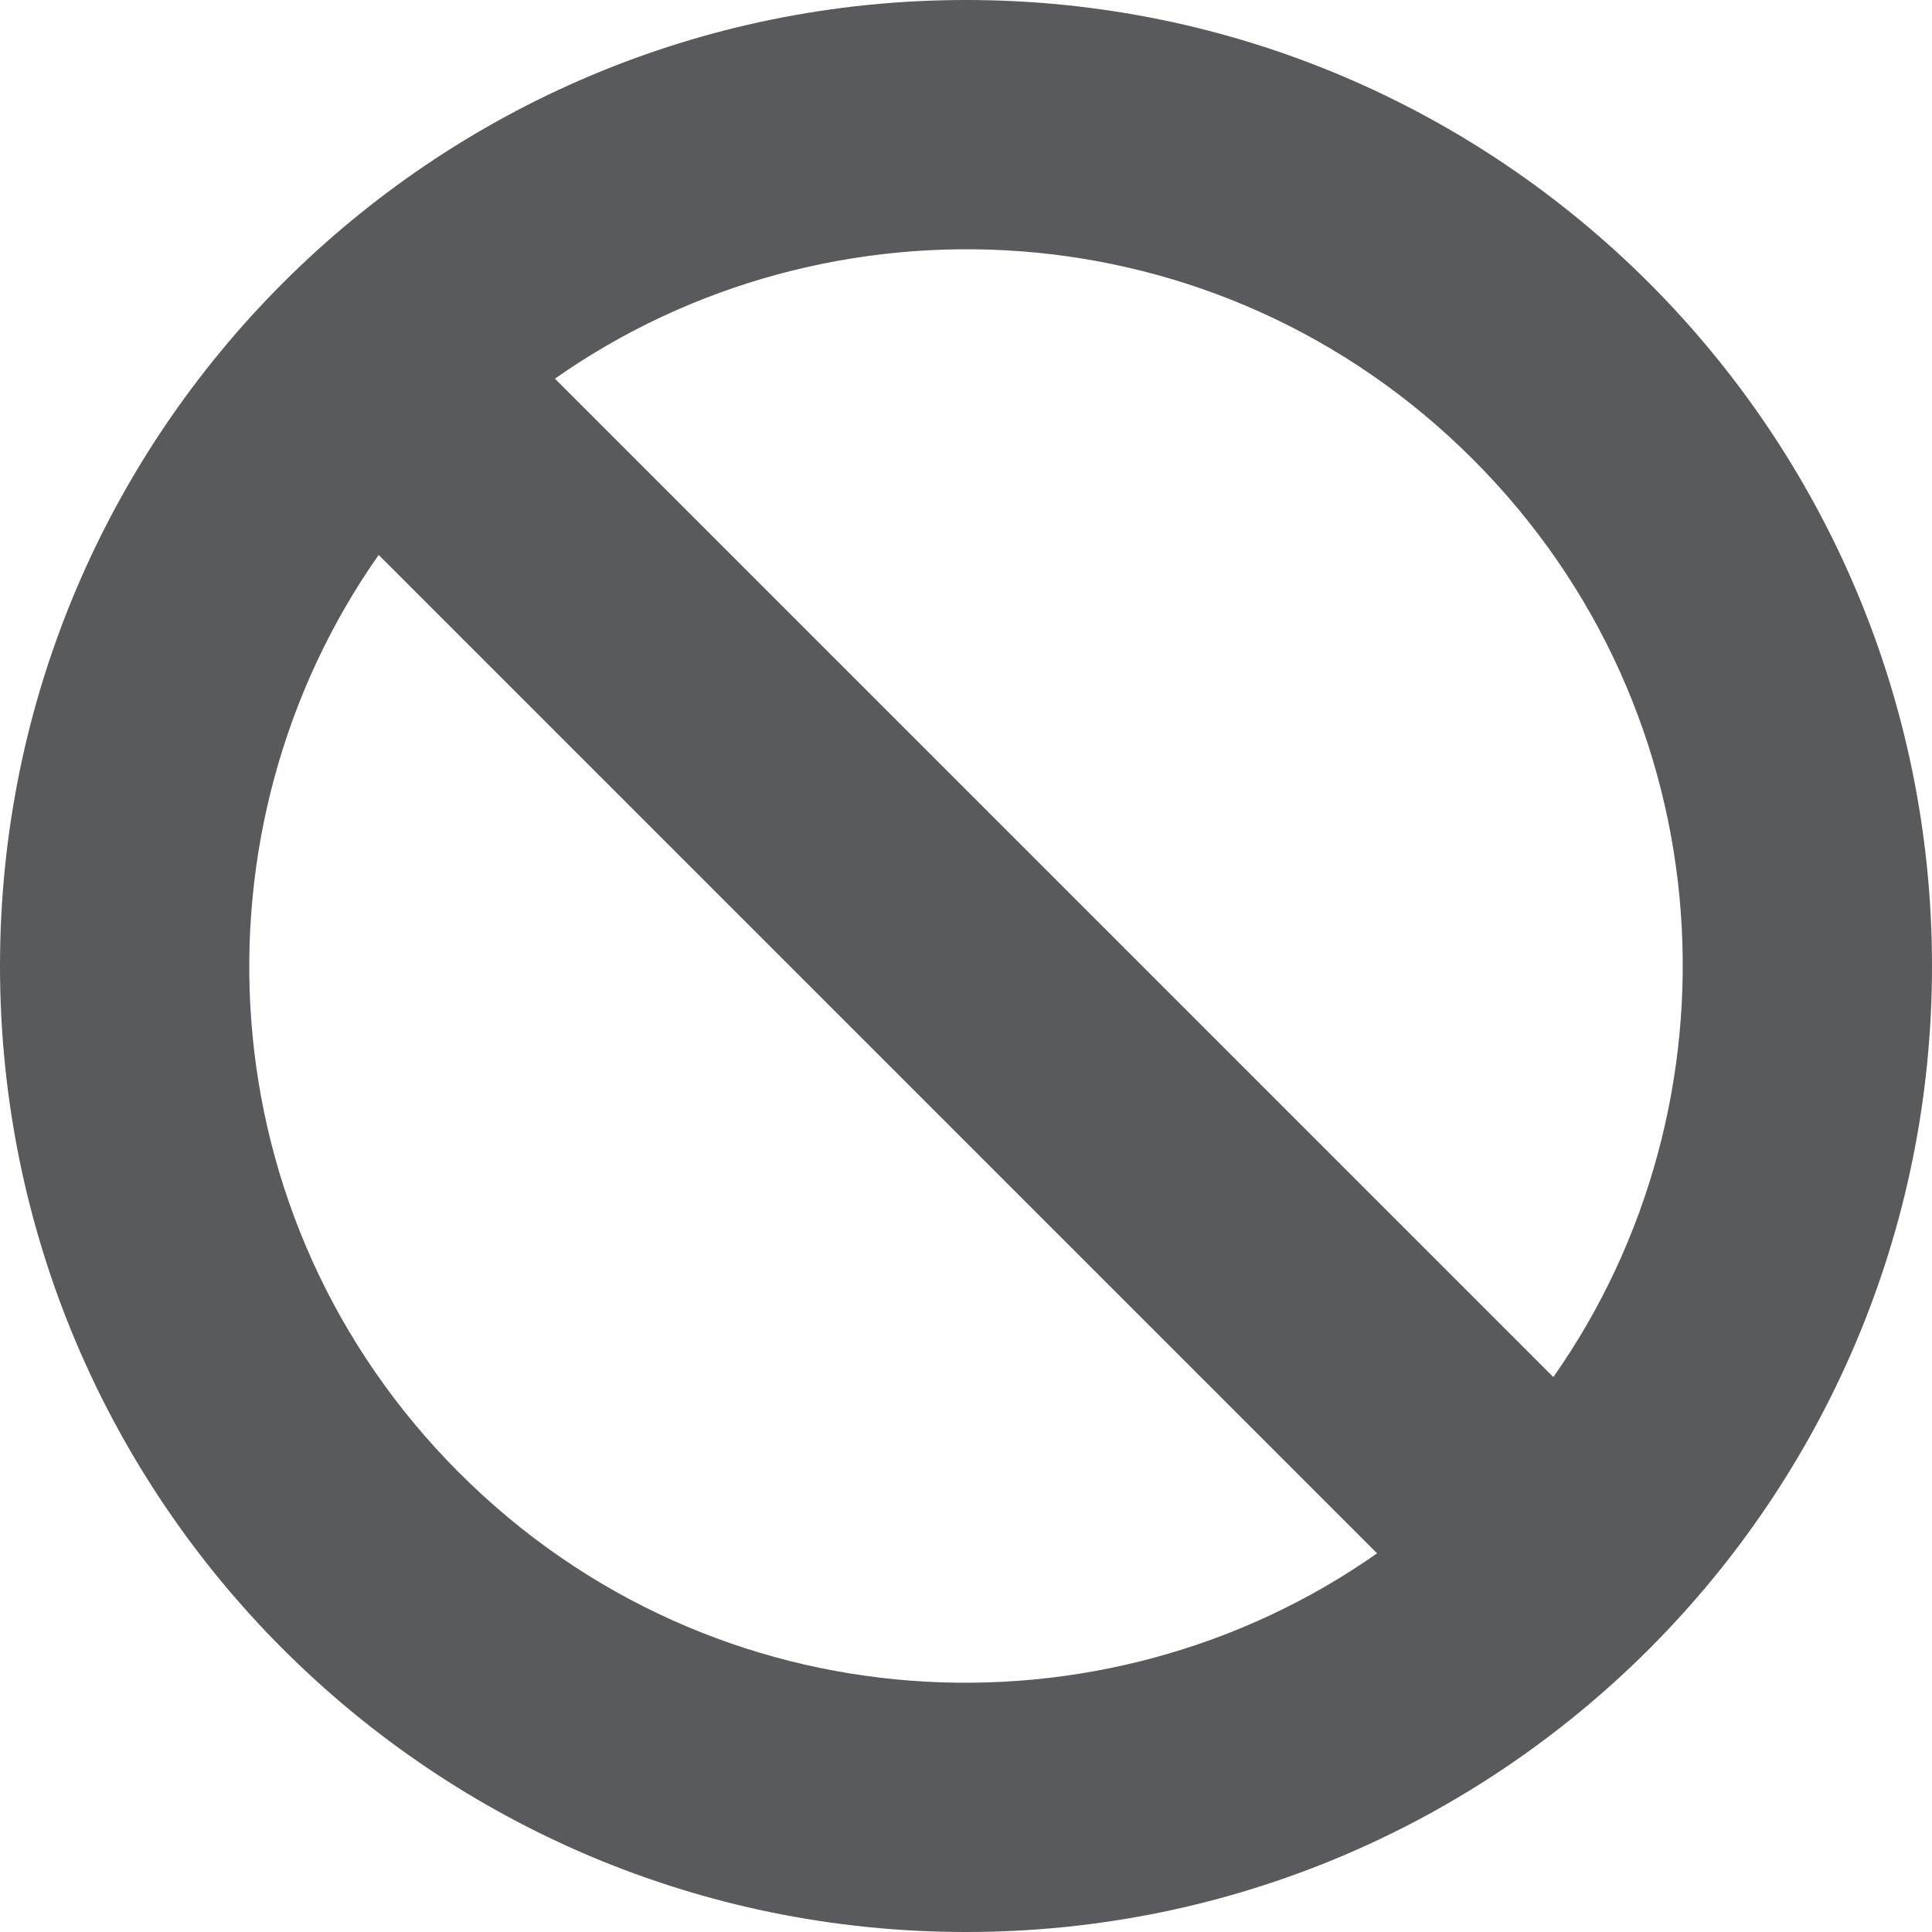
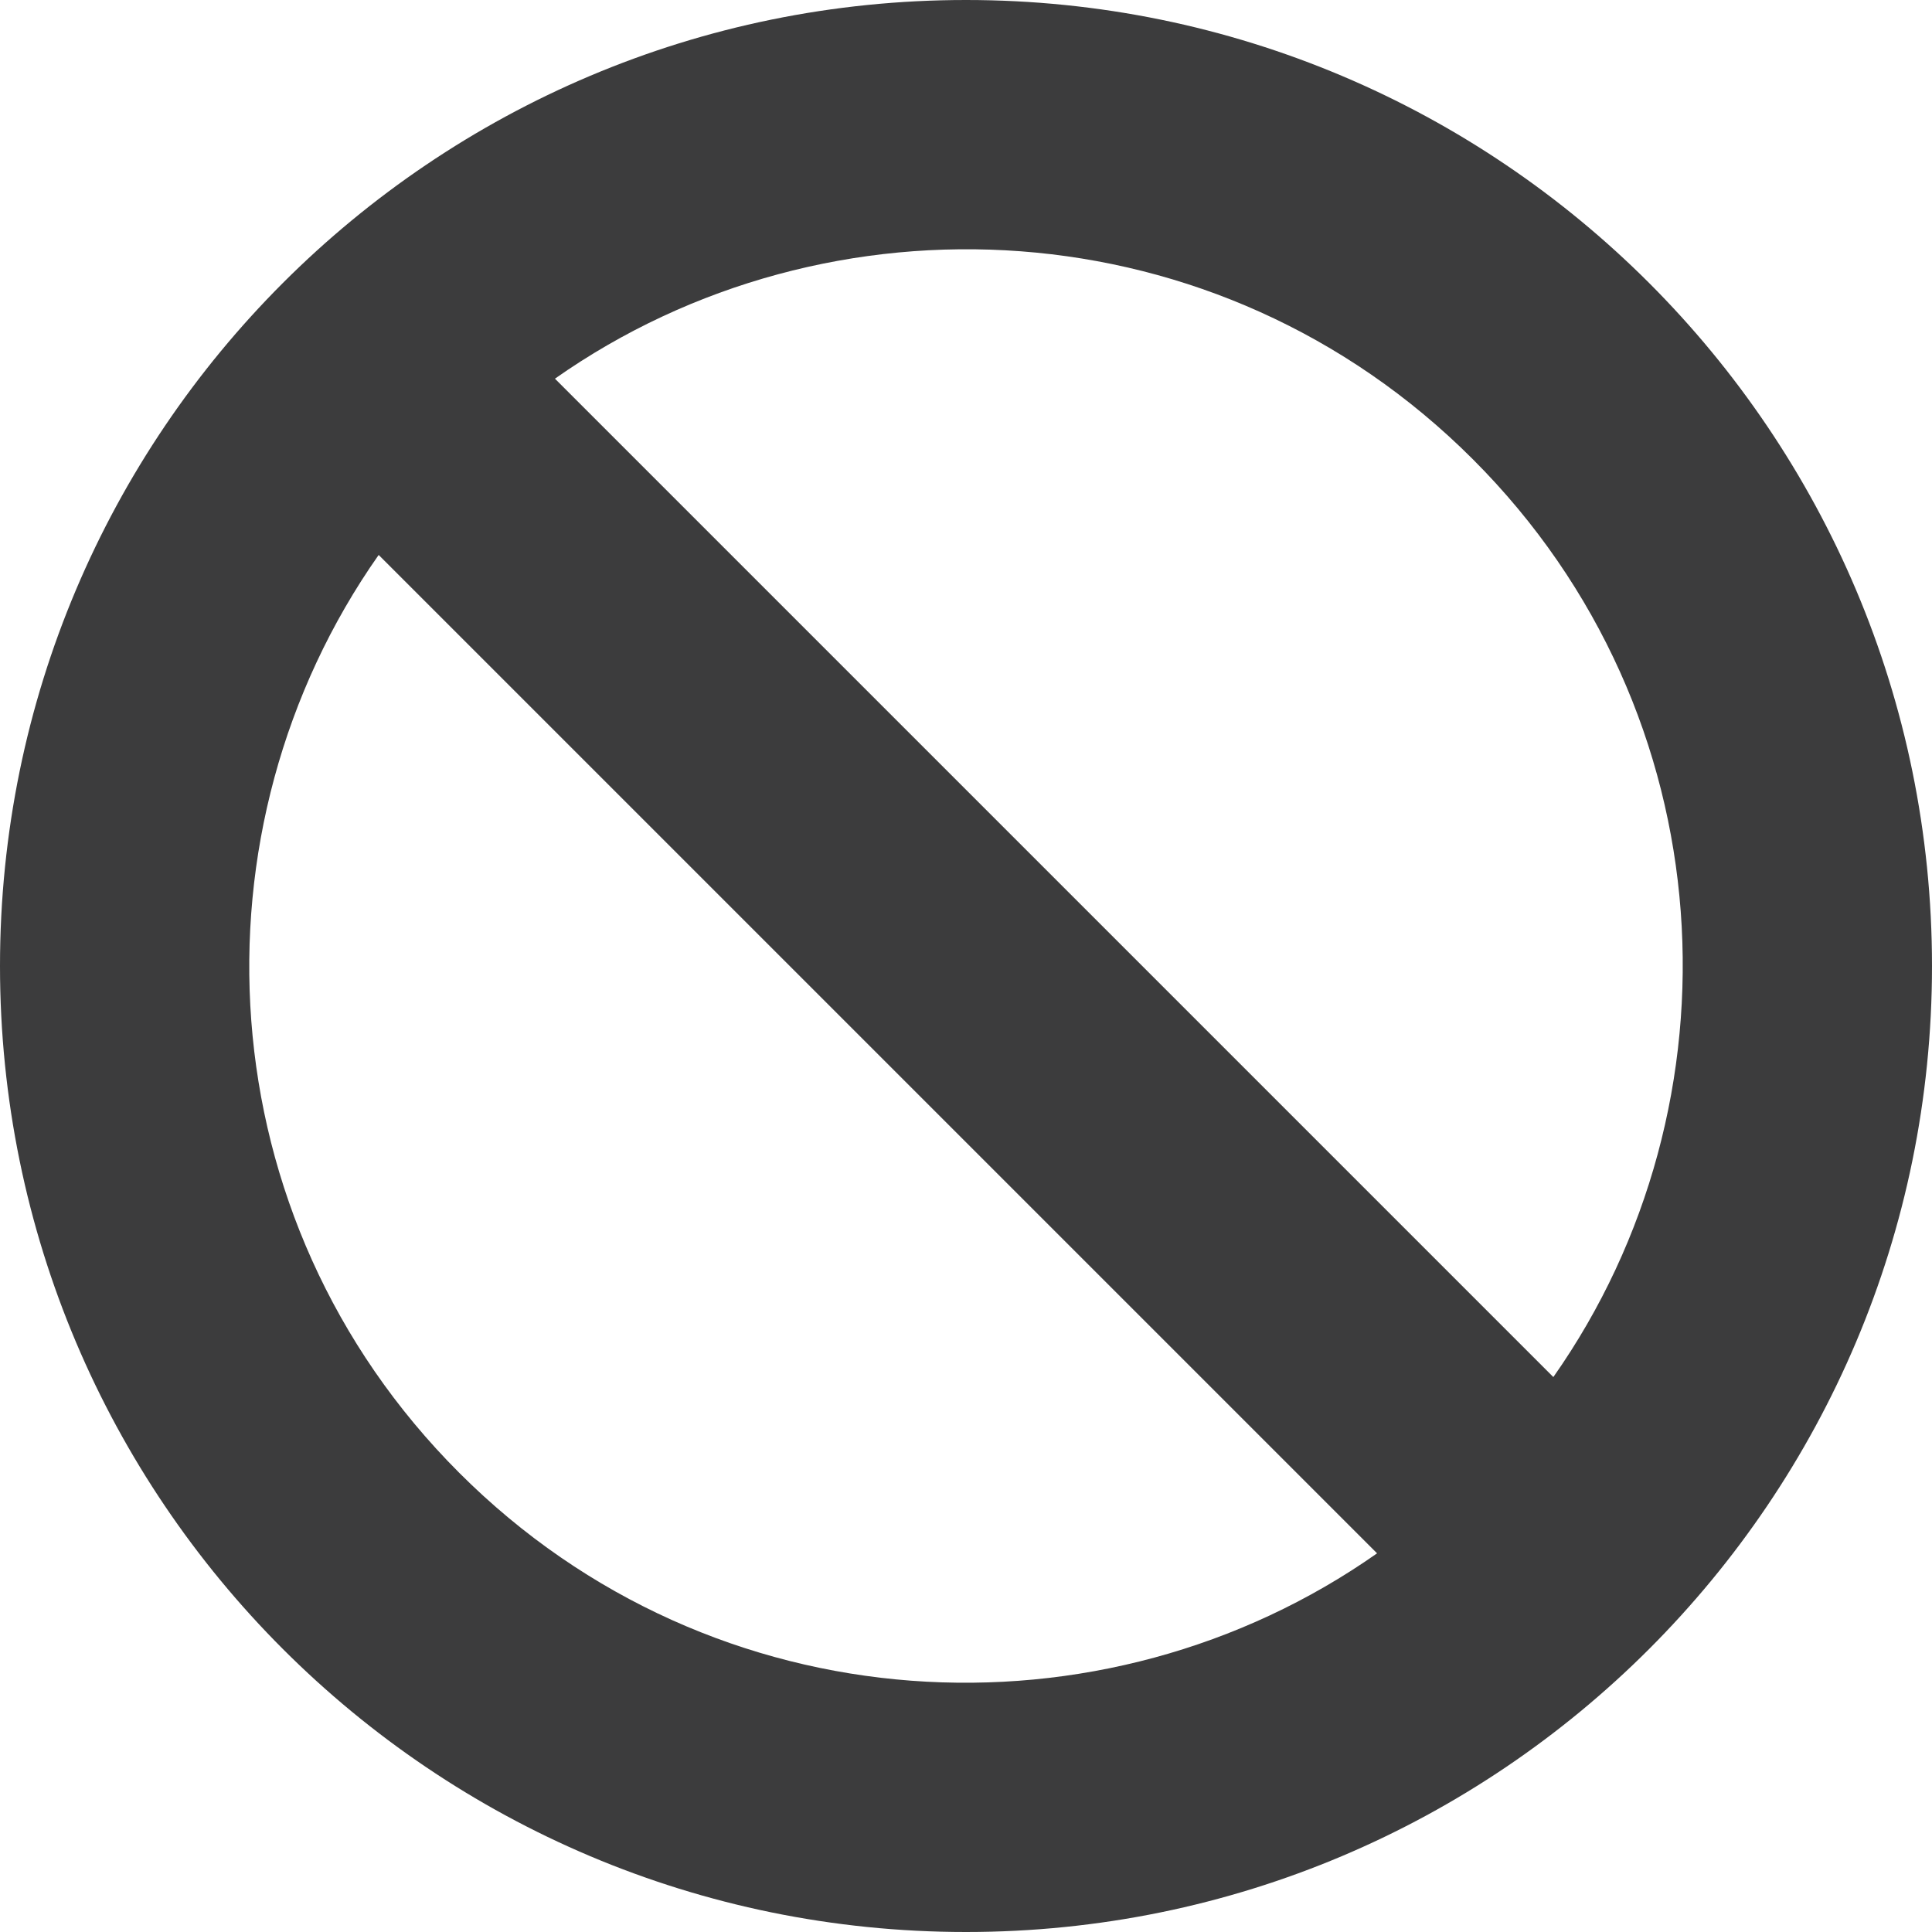
<svg xmlns="http://www.w3.org/2000/svg" width="96" height="96" viewBox="0 0 96 96">
-   <path fill="#595A5C" d="M48,0 C21.49,0 0,21.49 0,48 C0,74.51 21.49,96 48,96 C74.51,96 96,74.51 96,48 C96,21.49 74.51,0 48,0 Z M73.183,22.818 C85.85,35.485 86.731,54.846 77.185,68.425 L27.575,18.816 C41.163,9.263 60.522,10.158 73.183,22.818 Z M22.818,73.182 C10.15,60.515 9.269,41.154 18.816,27.575 L68.426,77.184 C54.838,86.737 35.478,85.843 22.818,73.182 Z" />
+   <path fill="rgba(12, 12, 13, 0.8)" d="M48,0 C21.49,0 0,21.49 0,48 C0,74.51 21.49,96 48,96 C74.51,96 96,74.51 96,48 C96,21.49 74.51,0 48,0 Z M73.183,22.818 C85.85,35.485 86.731,54.846 77.185,68.425 L27.575,18.816 C41.163,9.263 60.522,10.158 73.183,22.818 Z M22.818,73.182 C10.15,60.515 9.269,41.154 18.816,27.575 L68.426,77.184 C54.838,86.737 35.478,85.843 22.818,73.182 Z" />
</svg>
